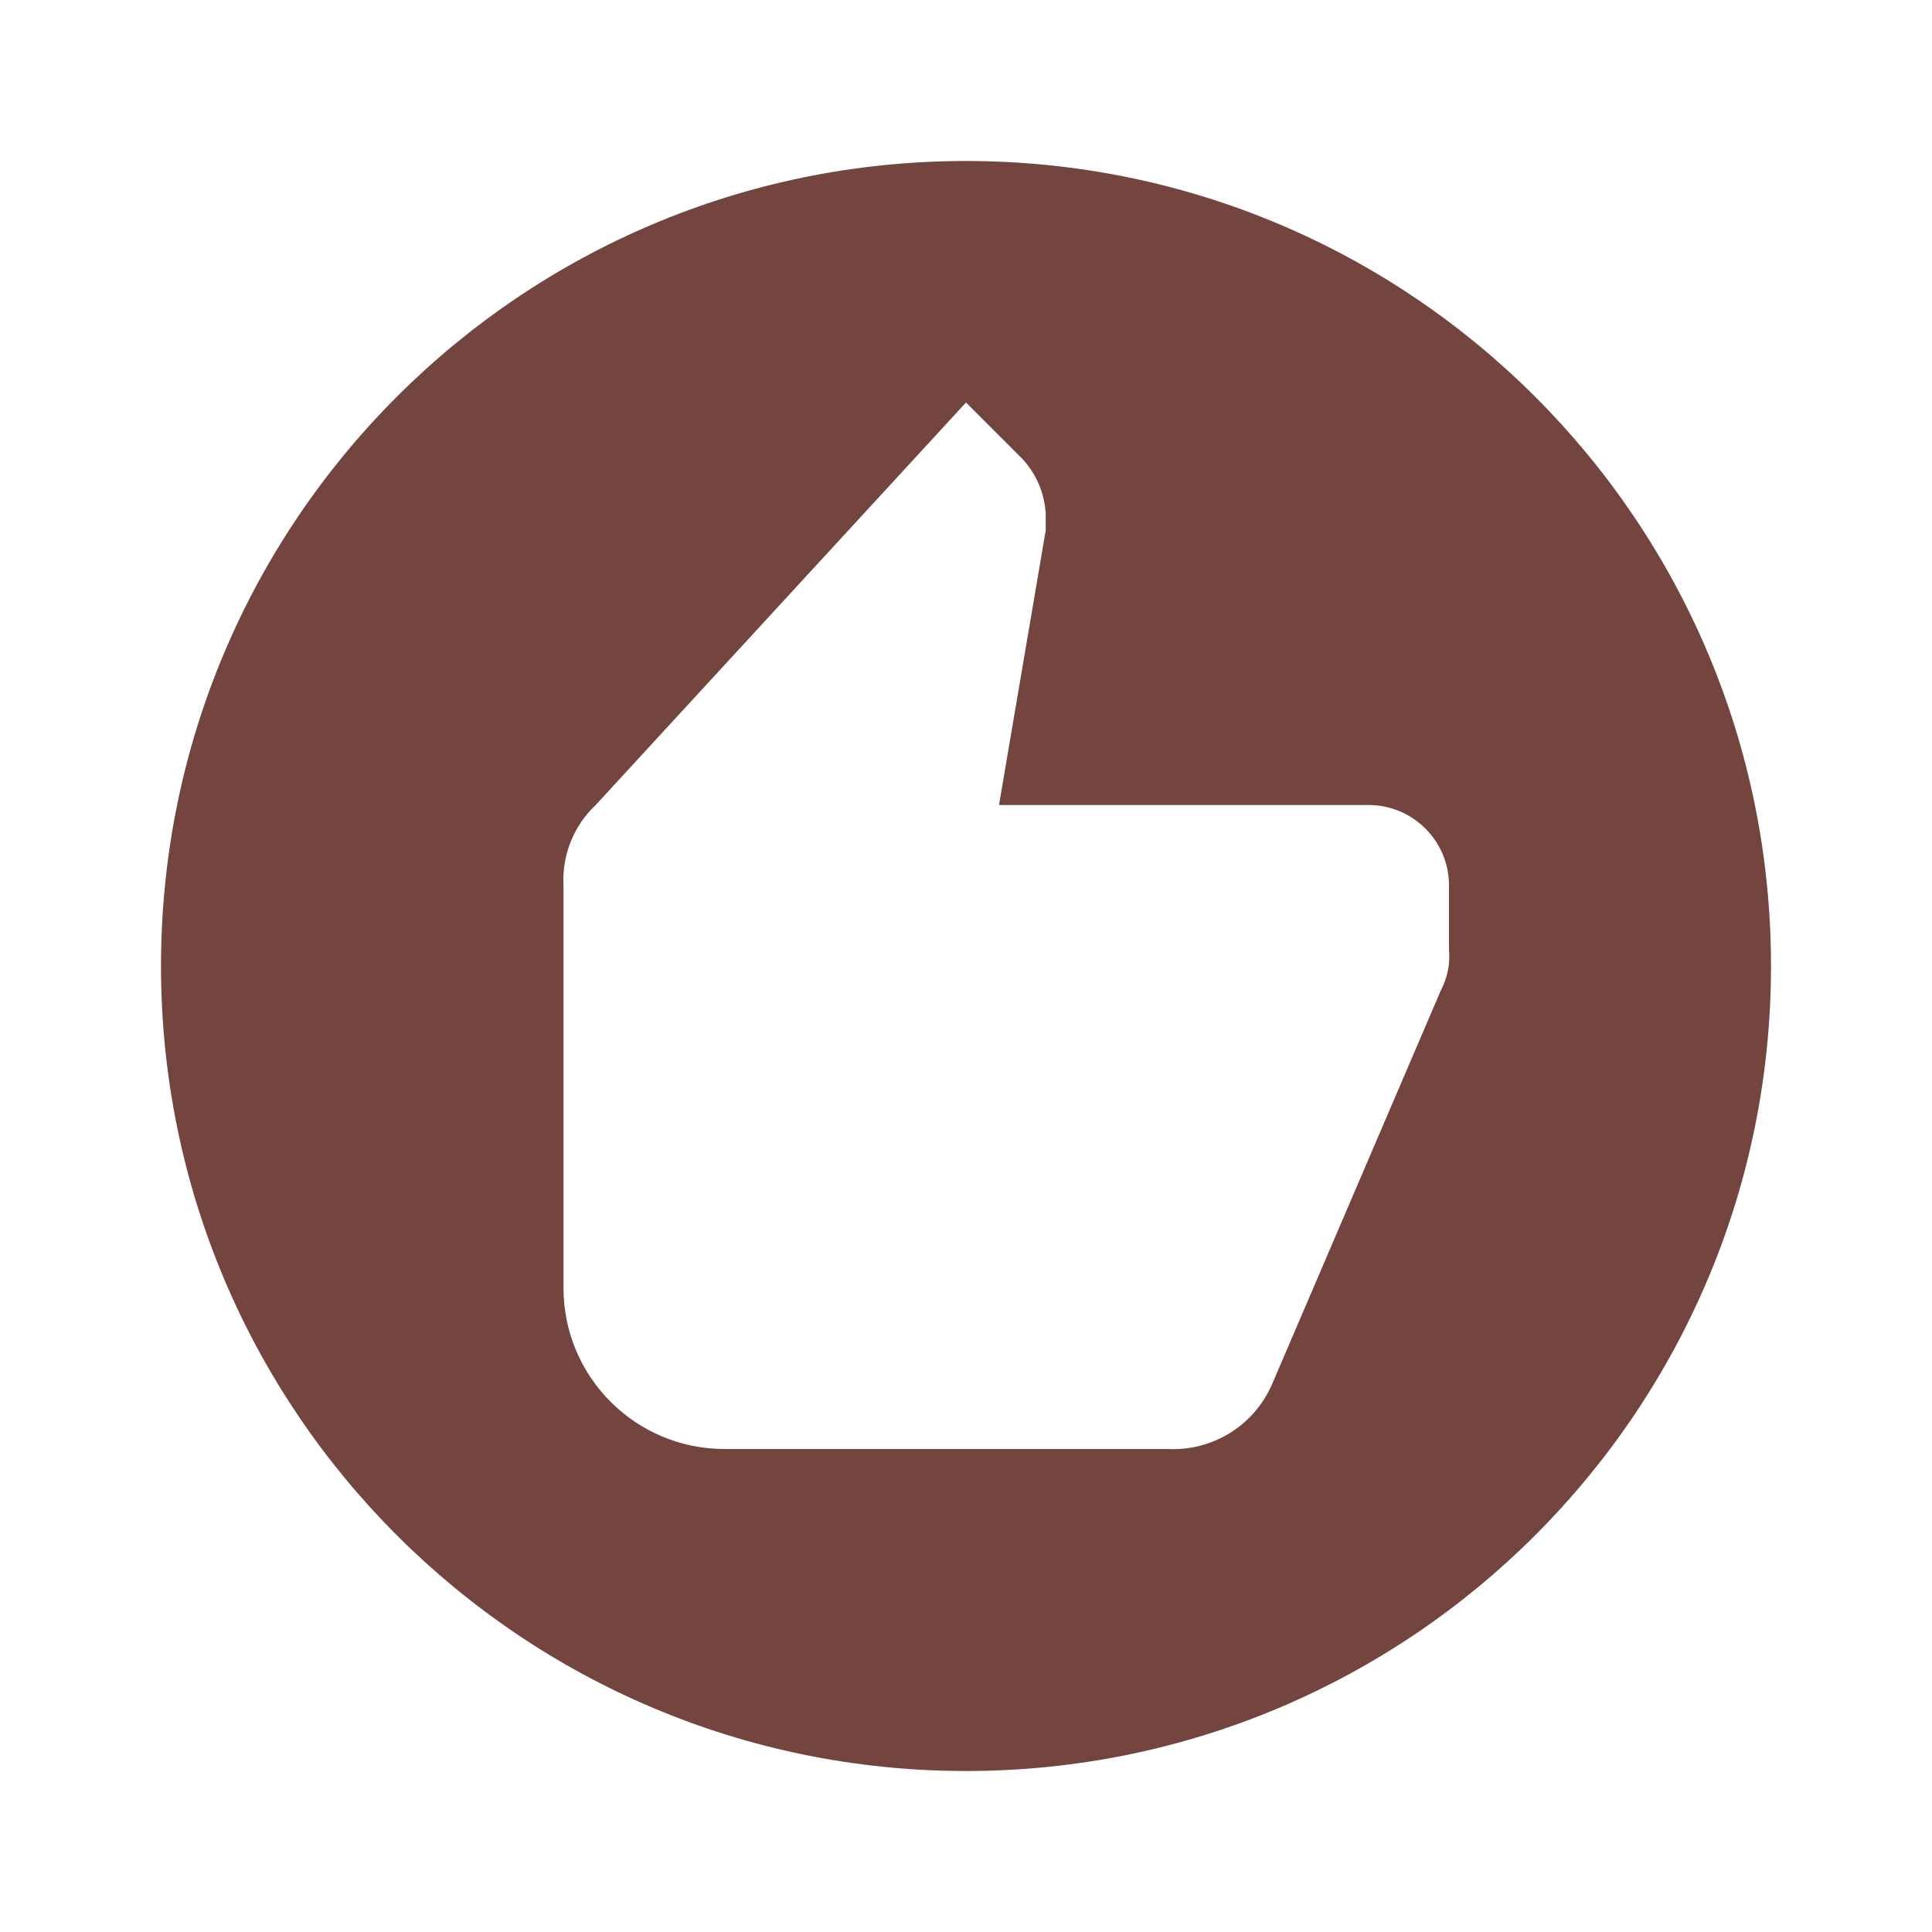
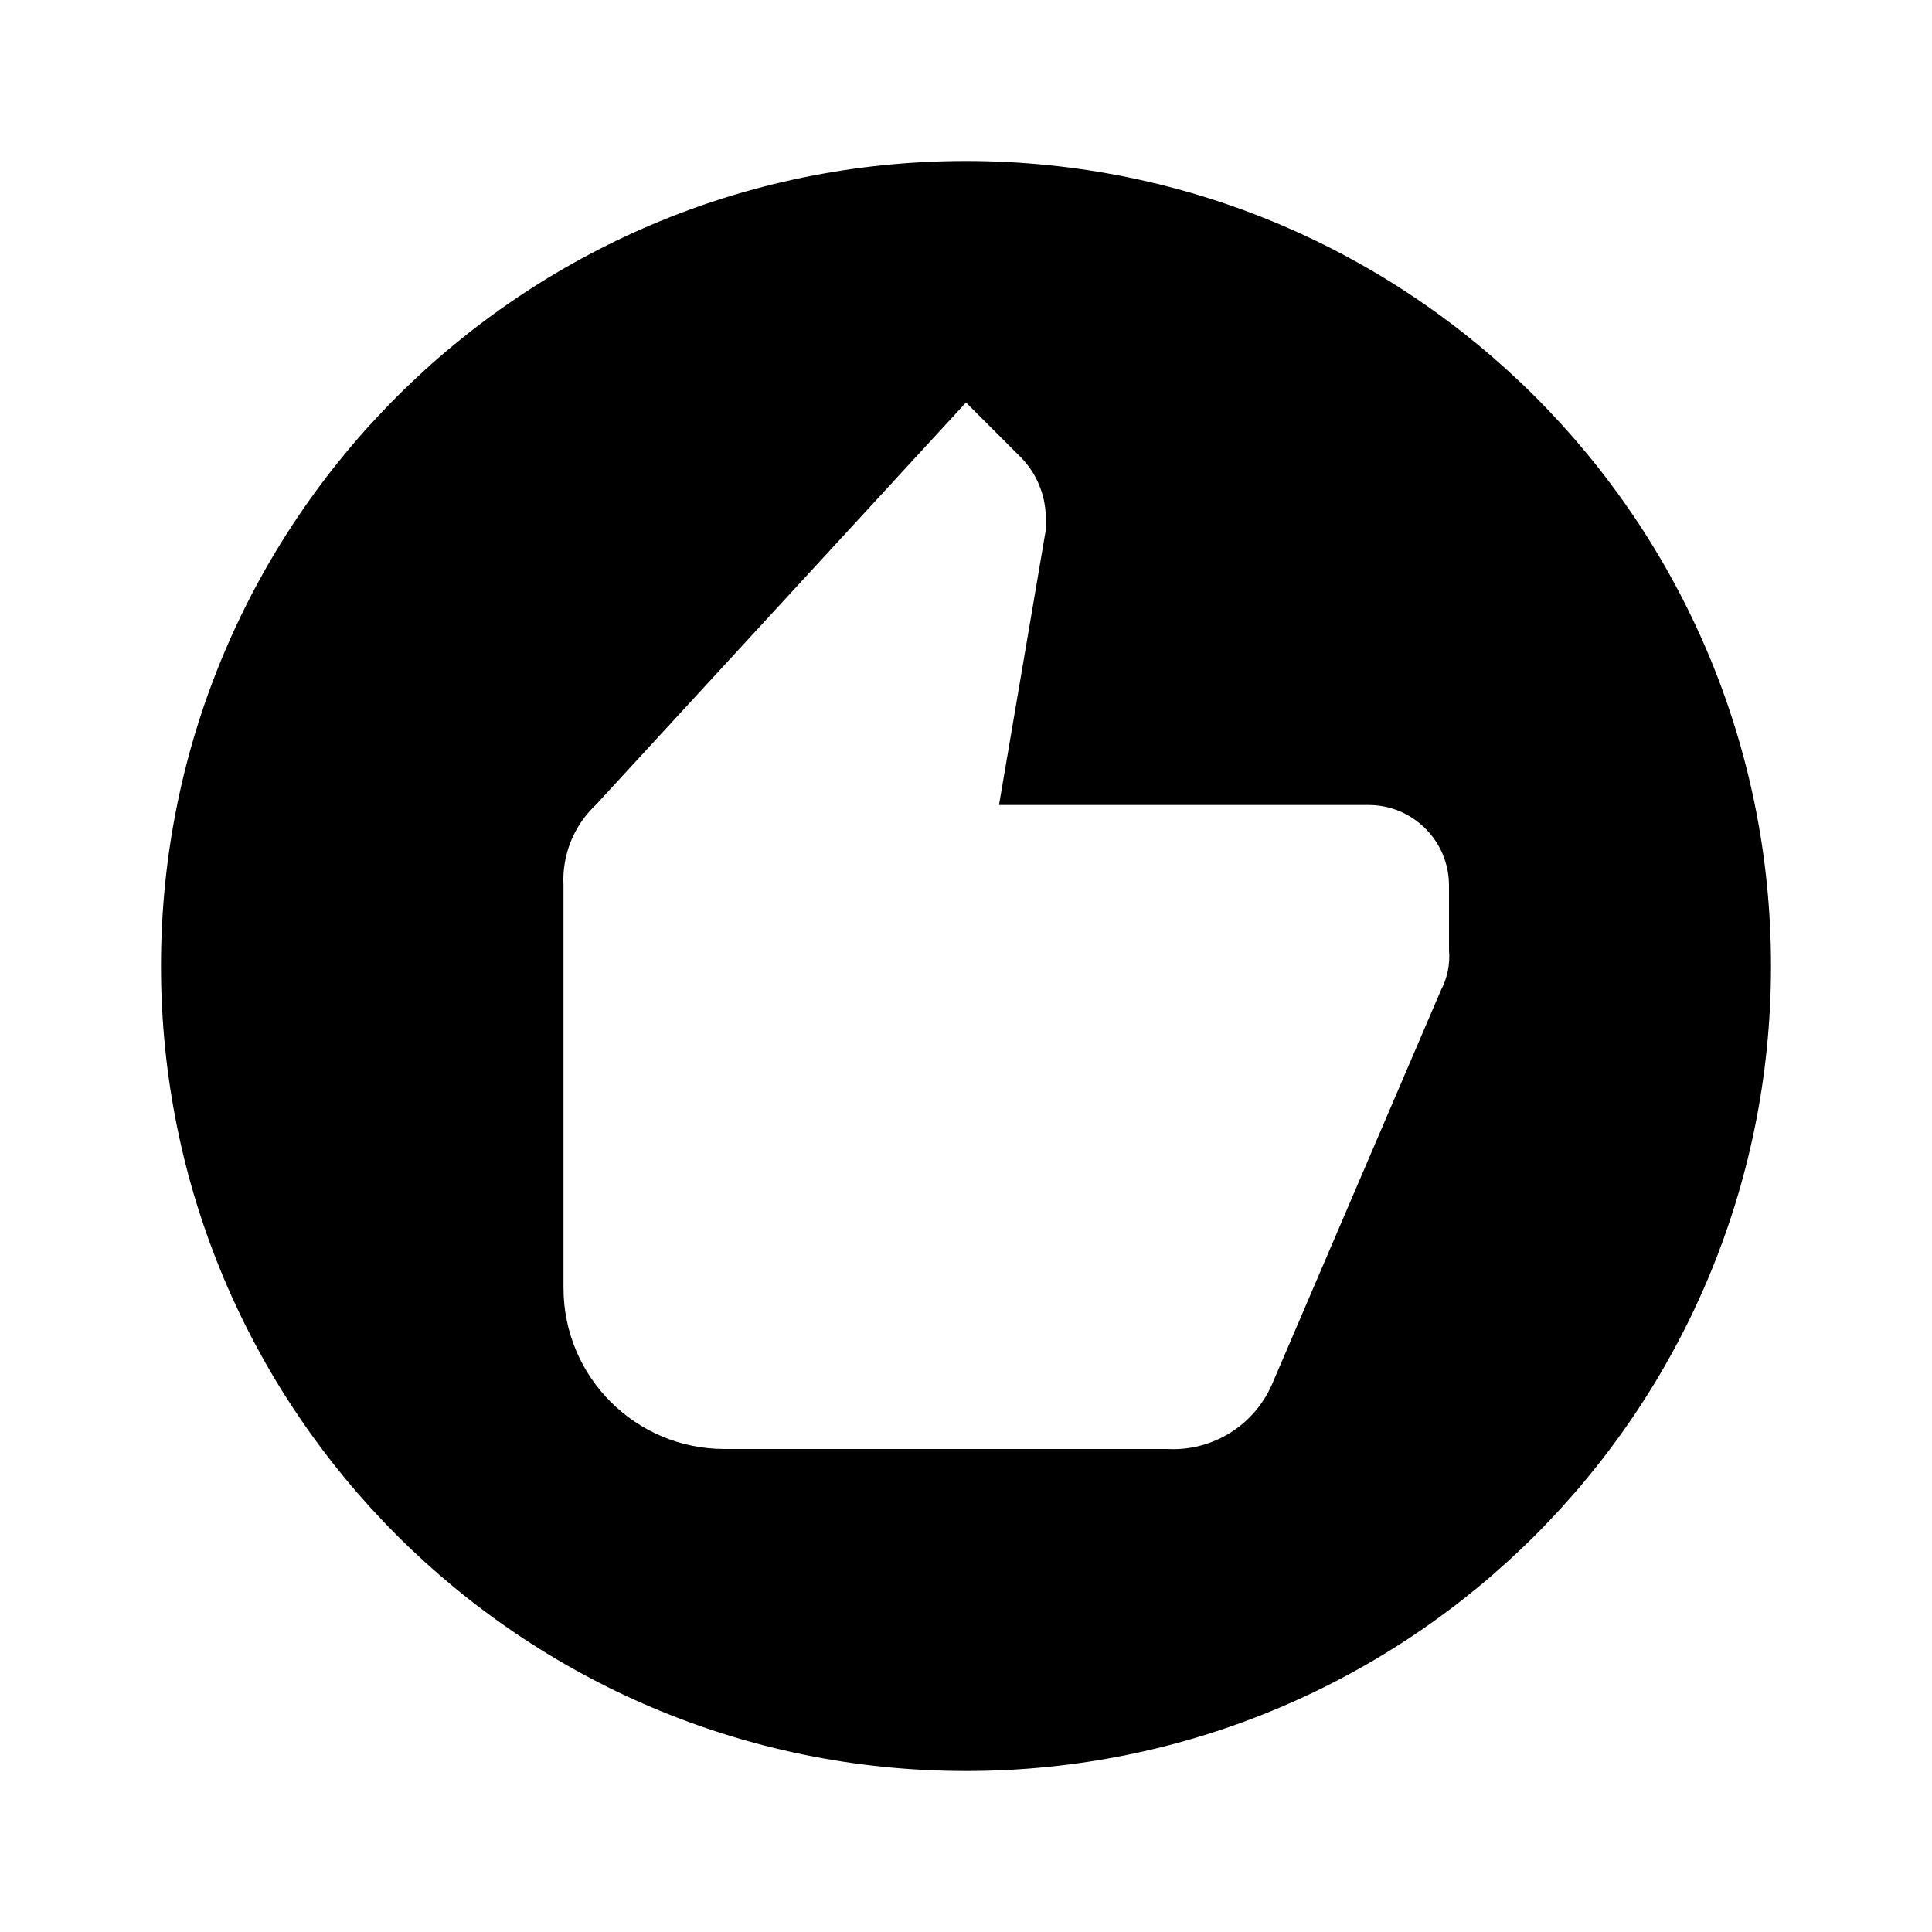
- <svg xmlns="http://www.w3.org/2000/svg" height="24px" viewBox="0 0 24 24" width="24px" fill="#73453E">
+ <svg xmlns="http://www.w3.org/2000/svg" height="24px" viewBox="0 0 24 24" width="24px" fill="currentColor">
  <path d="M0 0h24v24H0z" fill="none" />
  <path d="M12 2a10 10 0 1 0 10 10A10 10 0 0 0 12 2zm6 9.8a.9.9 0 0 1-.1.5l-2.1 4.9a1.34 1.34 0 0 1-1.3.8H9a2 2 0 0 1-2-2v-5a1.28 1.28 0 0 1 .4-1L12 5l.69.69a1.08 1.08 0 0 1 .3.7v.2L12.41 10H17a1 1 0 0 1 1 1z" />
</svg>
